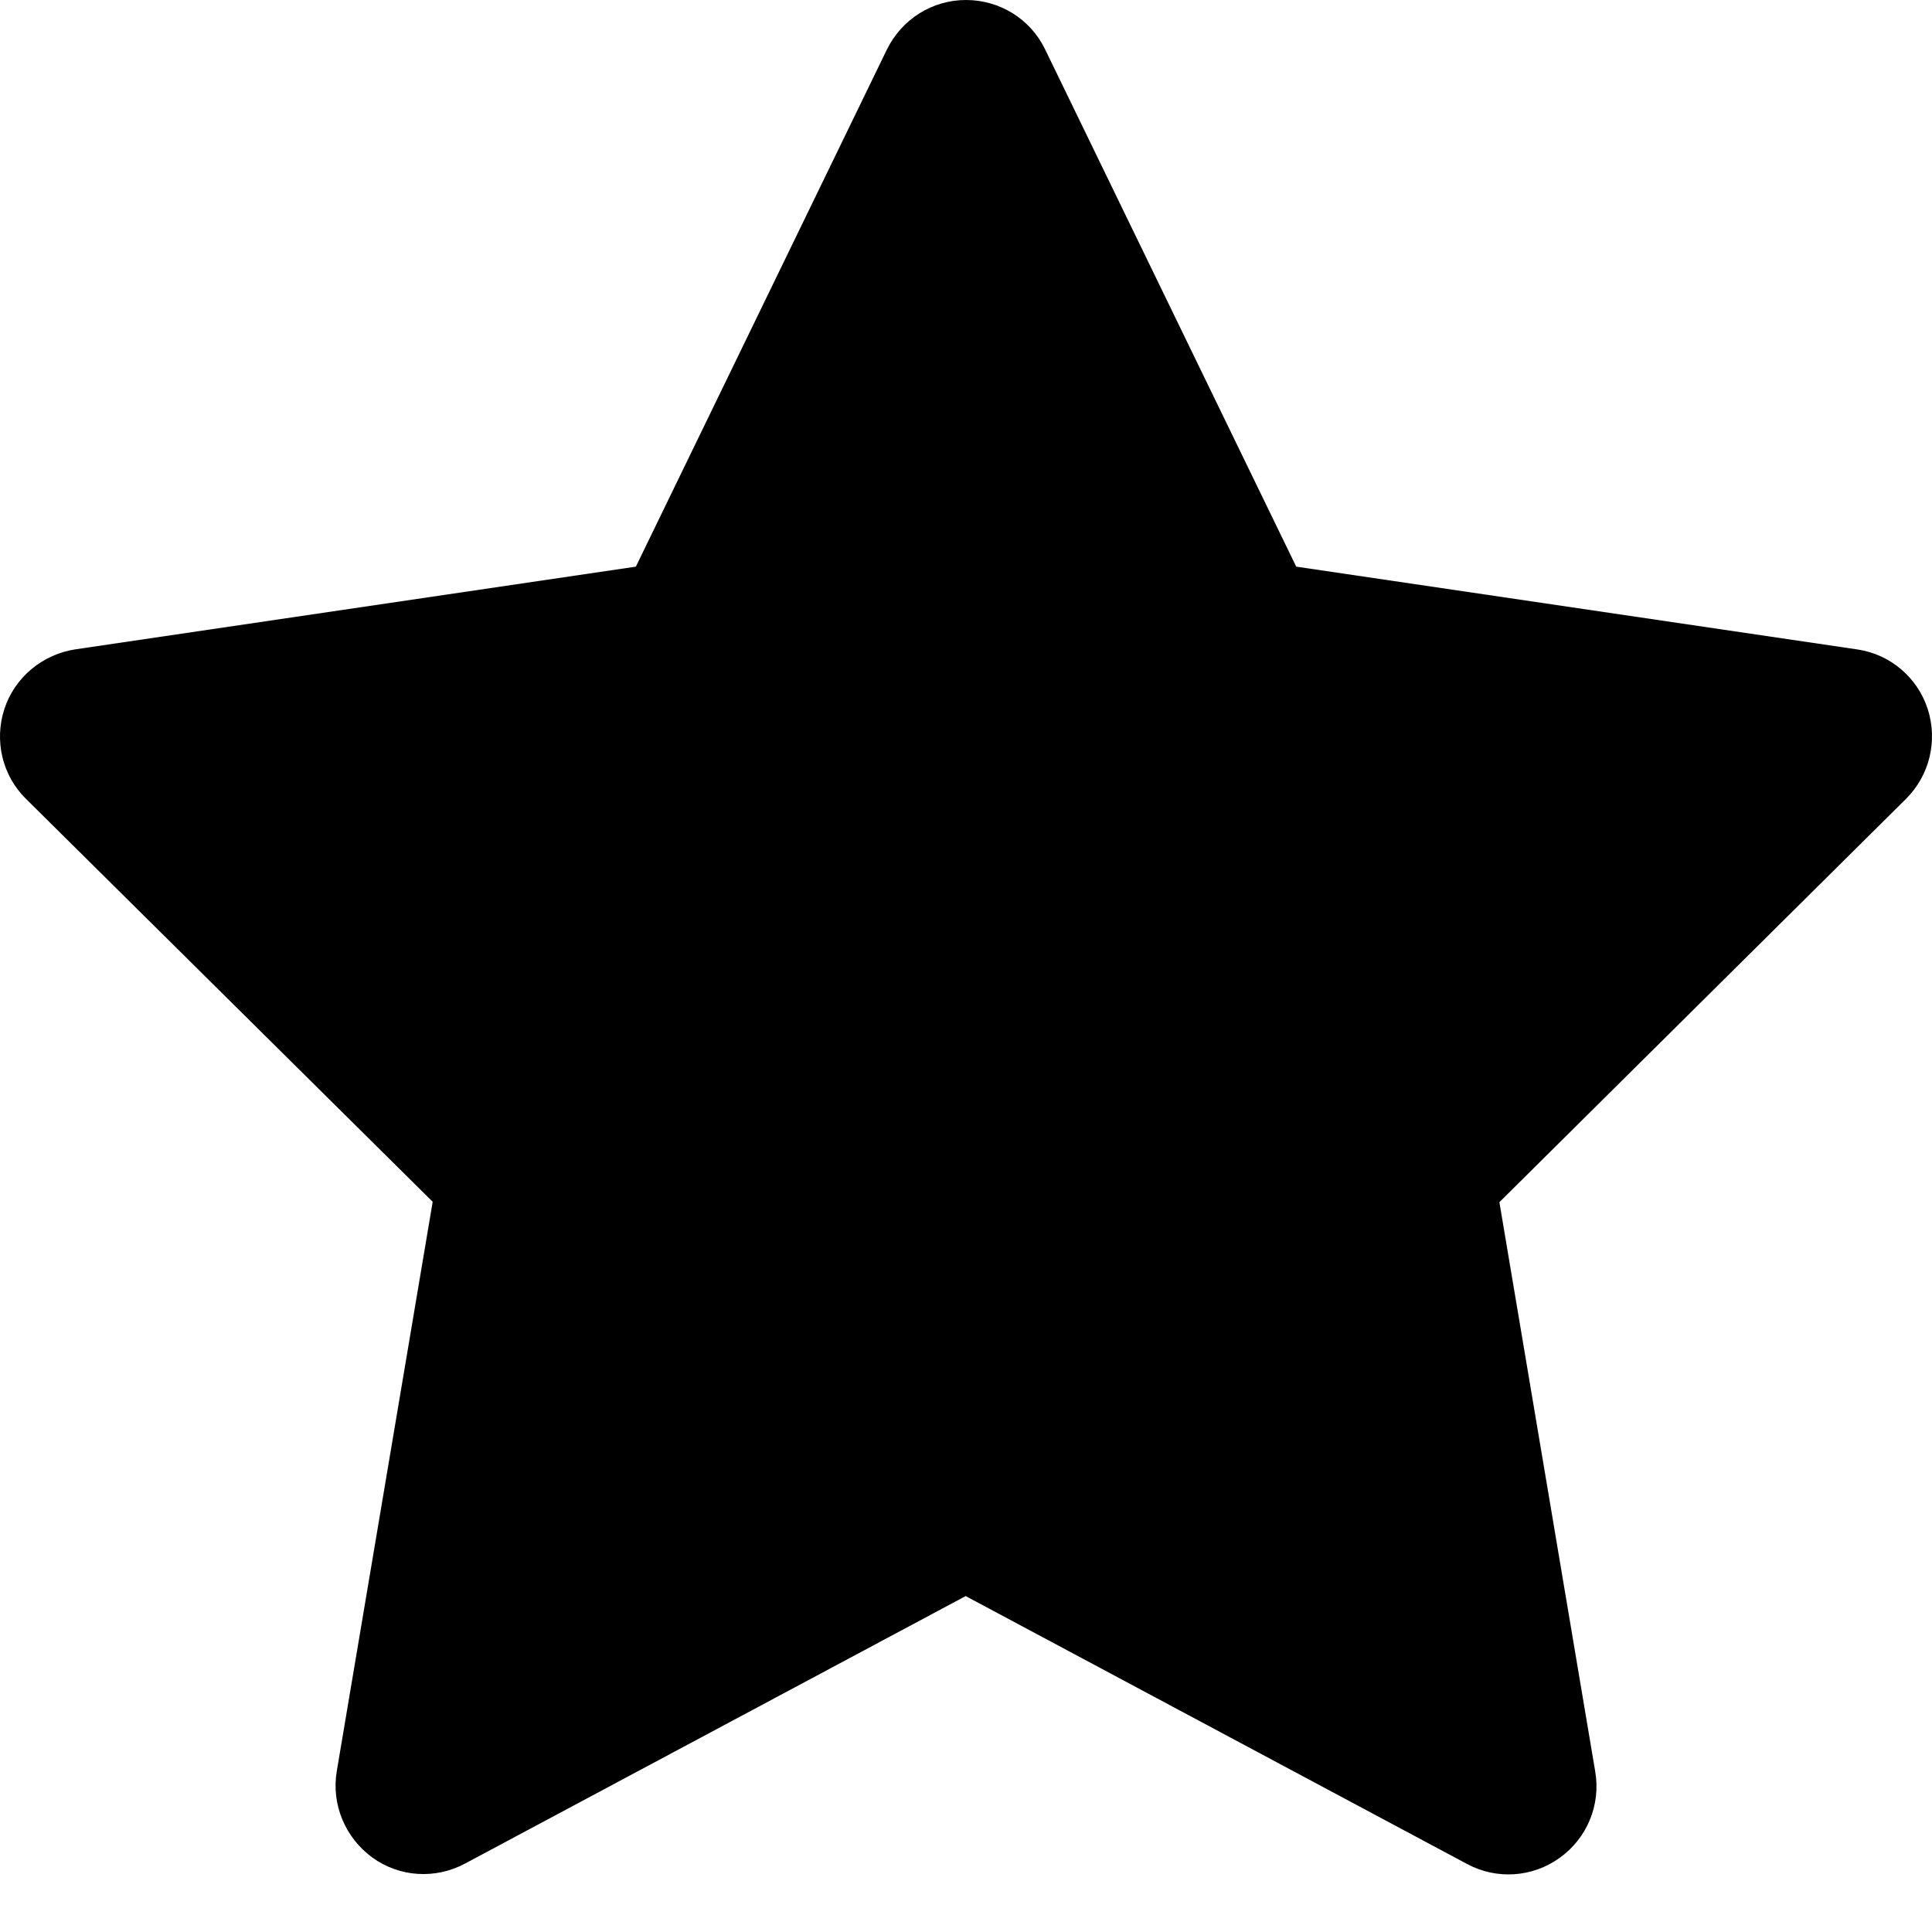
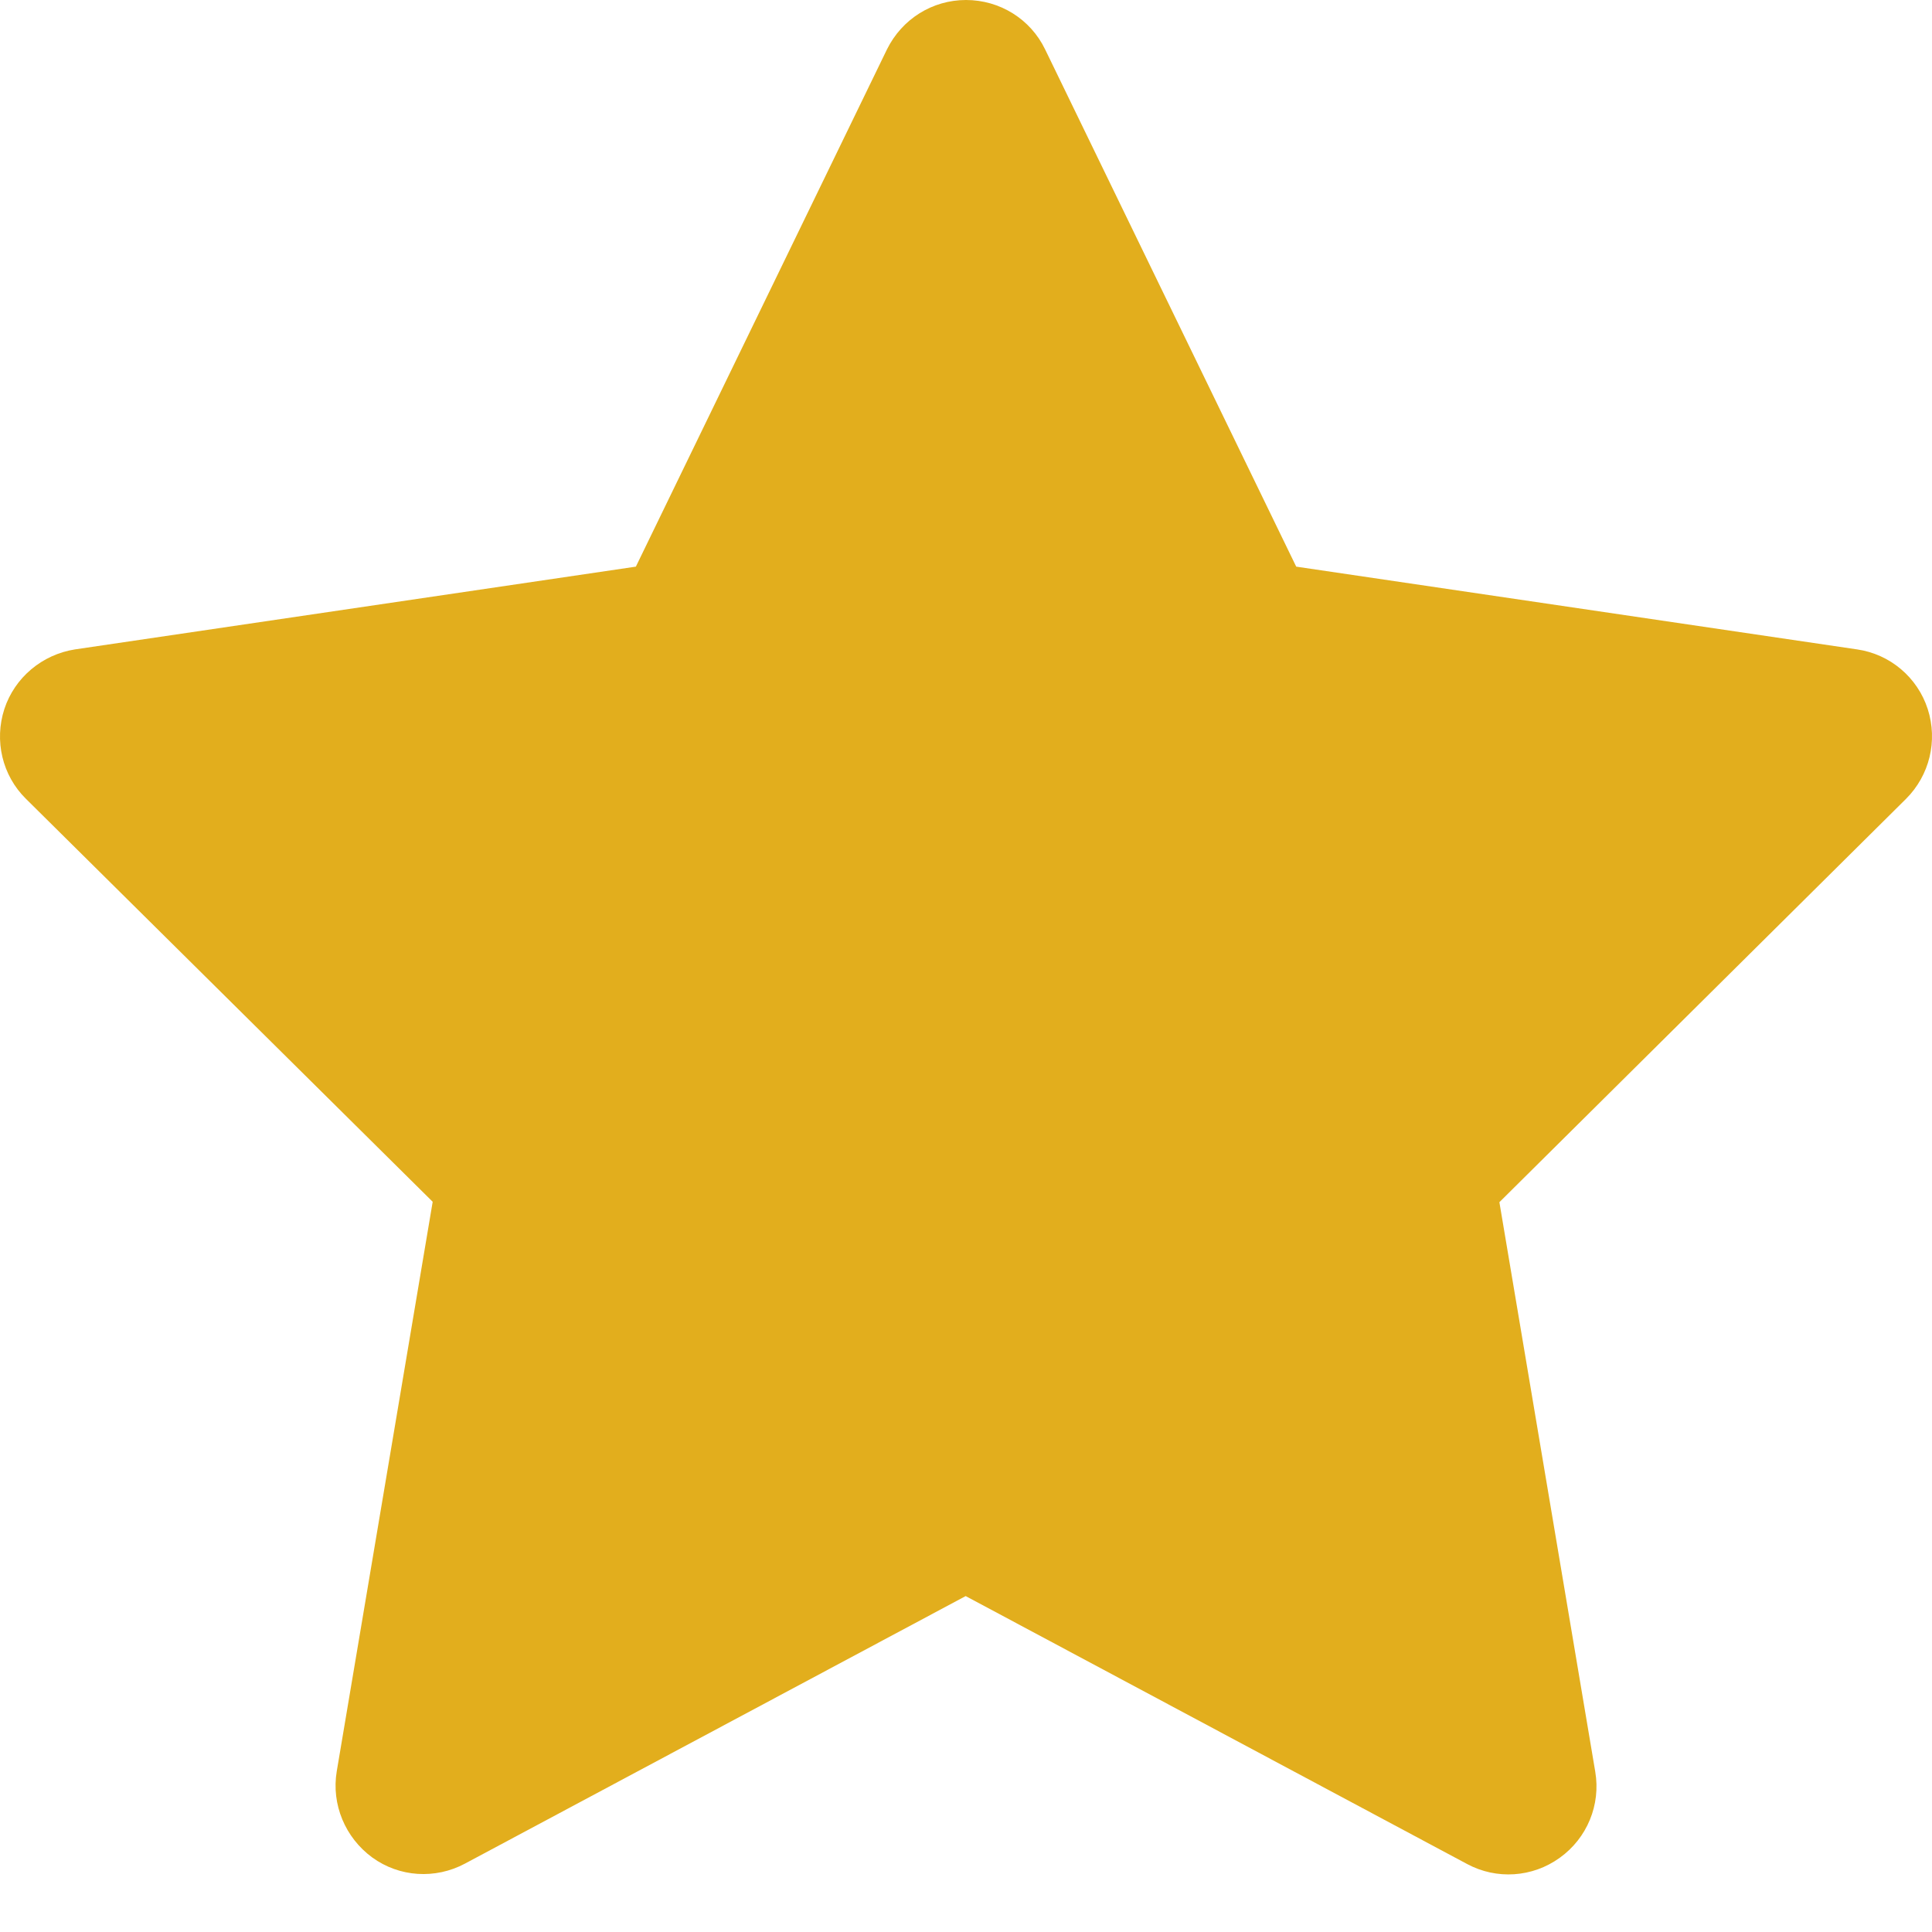
- <svg xmlns="http://www.w3.org/2000/svg" width="24" height="24" viewBox="0 0 24 24" fill="none">
-   <path d="M12 0C12.419 0 12.801 0.236 12.983 0.614L16.102 7.039L23.069 8.067C23.478 8.126 23.819 8.413 23.947 8.808C24.074 9.204 23.969 9.632 23.678 9.923L18.626 14.934L19.817 22.01C19.886 22.419 19.717 22.833 19.376 23.078C19.035 23.324 18.59 23.351 18.226 23.156L11.996 19.827L5.775 23.151C5.407 23.347 4.961 23.319 4.624 23.074C4.288 22.828 4.115 22.415 4.183 22.005L5.375 14.929L0.322 9.923C0.027 9.632 -0.073 9.2 0.054 8.808C0.182 8.417 0.523 8.131 0.932 8.067L7.899 7.039L11.018 0.614C11.205 0.236 11.582 0 12 0Z" fill="black" />
+ <svg xmlns="http://www.w3.org/2000/svg" width="24" height="24" viewBox="0 0 24 24" style="fill: #E2AE1D">
+   <path style="fill: #E2AE1D" d="M12 0C12.419 0 12.801 0.236 12.983 0.614L16.102 7.039L23.069 8.067C23.478 8.126 23.819 8.413 23.947 8.808C24.074 9.204 23.969 9.632 23.678 9.923L18.626 14.934L19.817 22.01C19.886 22.419 19.717 22.833 19.376 23.078C19.035 23.324 18.59 23.351 18.226 23.156L11.996 19.827L5.775 23.151C5.407 23.347 4.961 23.319 4.624 23.074C4.288 22.828 4.115 22.415 4.183 22.005L5.375 14.929L0.322 9.923C0.027 9.632 -0.073 9.2 0.054 8.808C0.182 8.417 0.523 8.131 0.932 8.067L7.899 7.039L11.018 0.614C11.205 0.236 11.582 0 12 0Z" fill="black" />
</svg>
